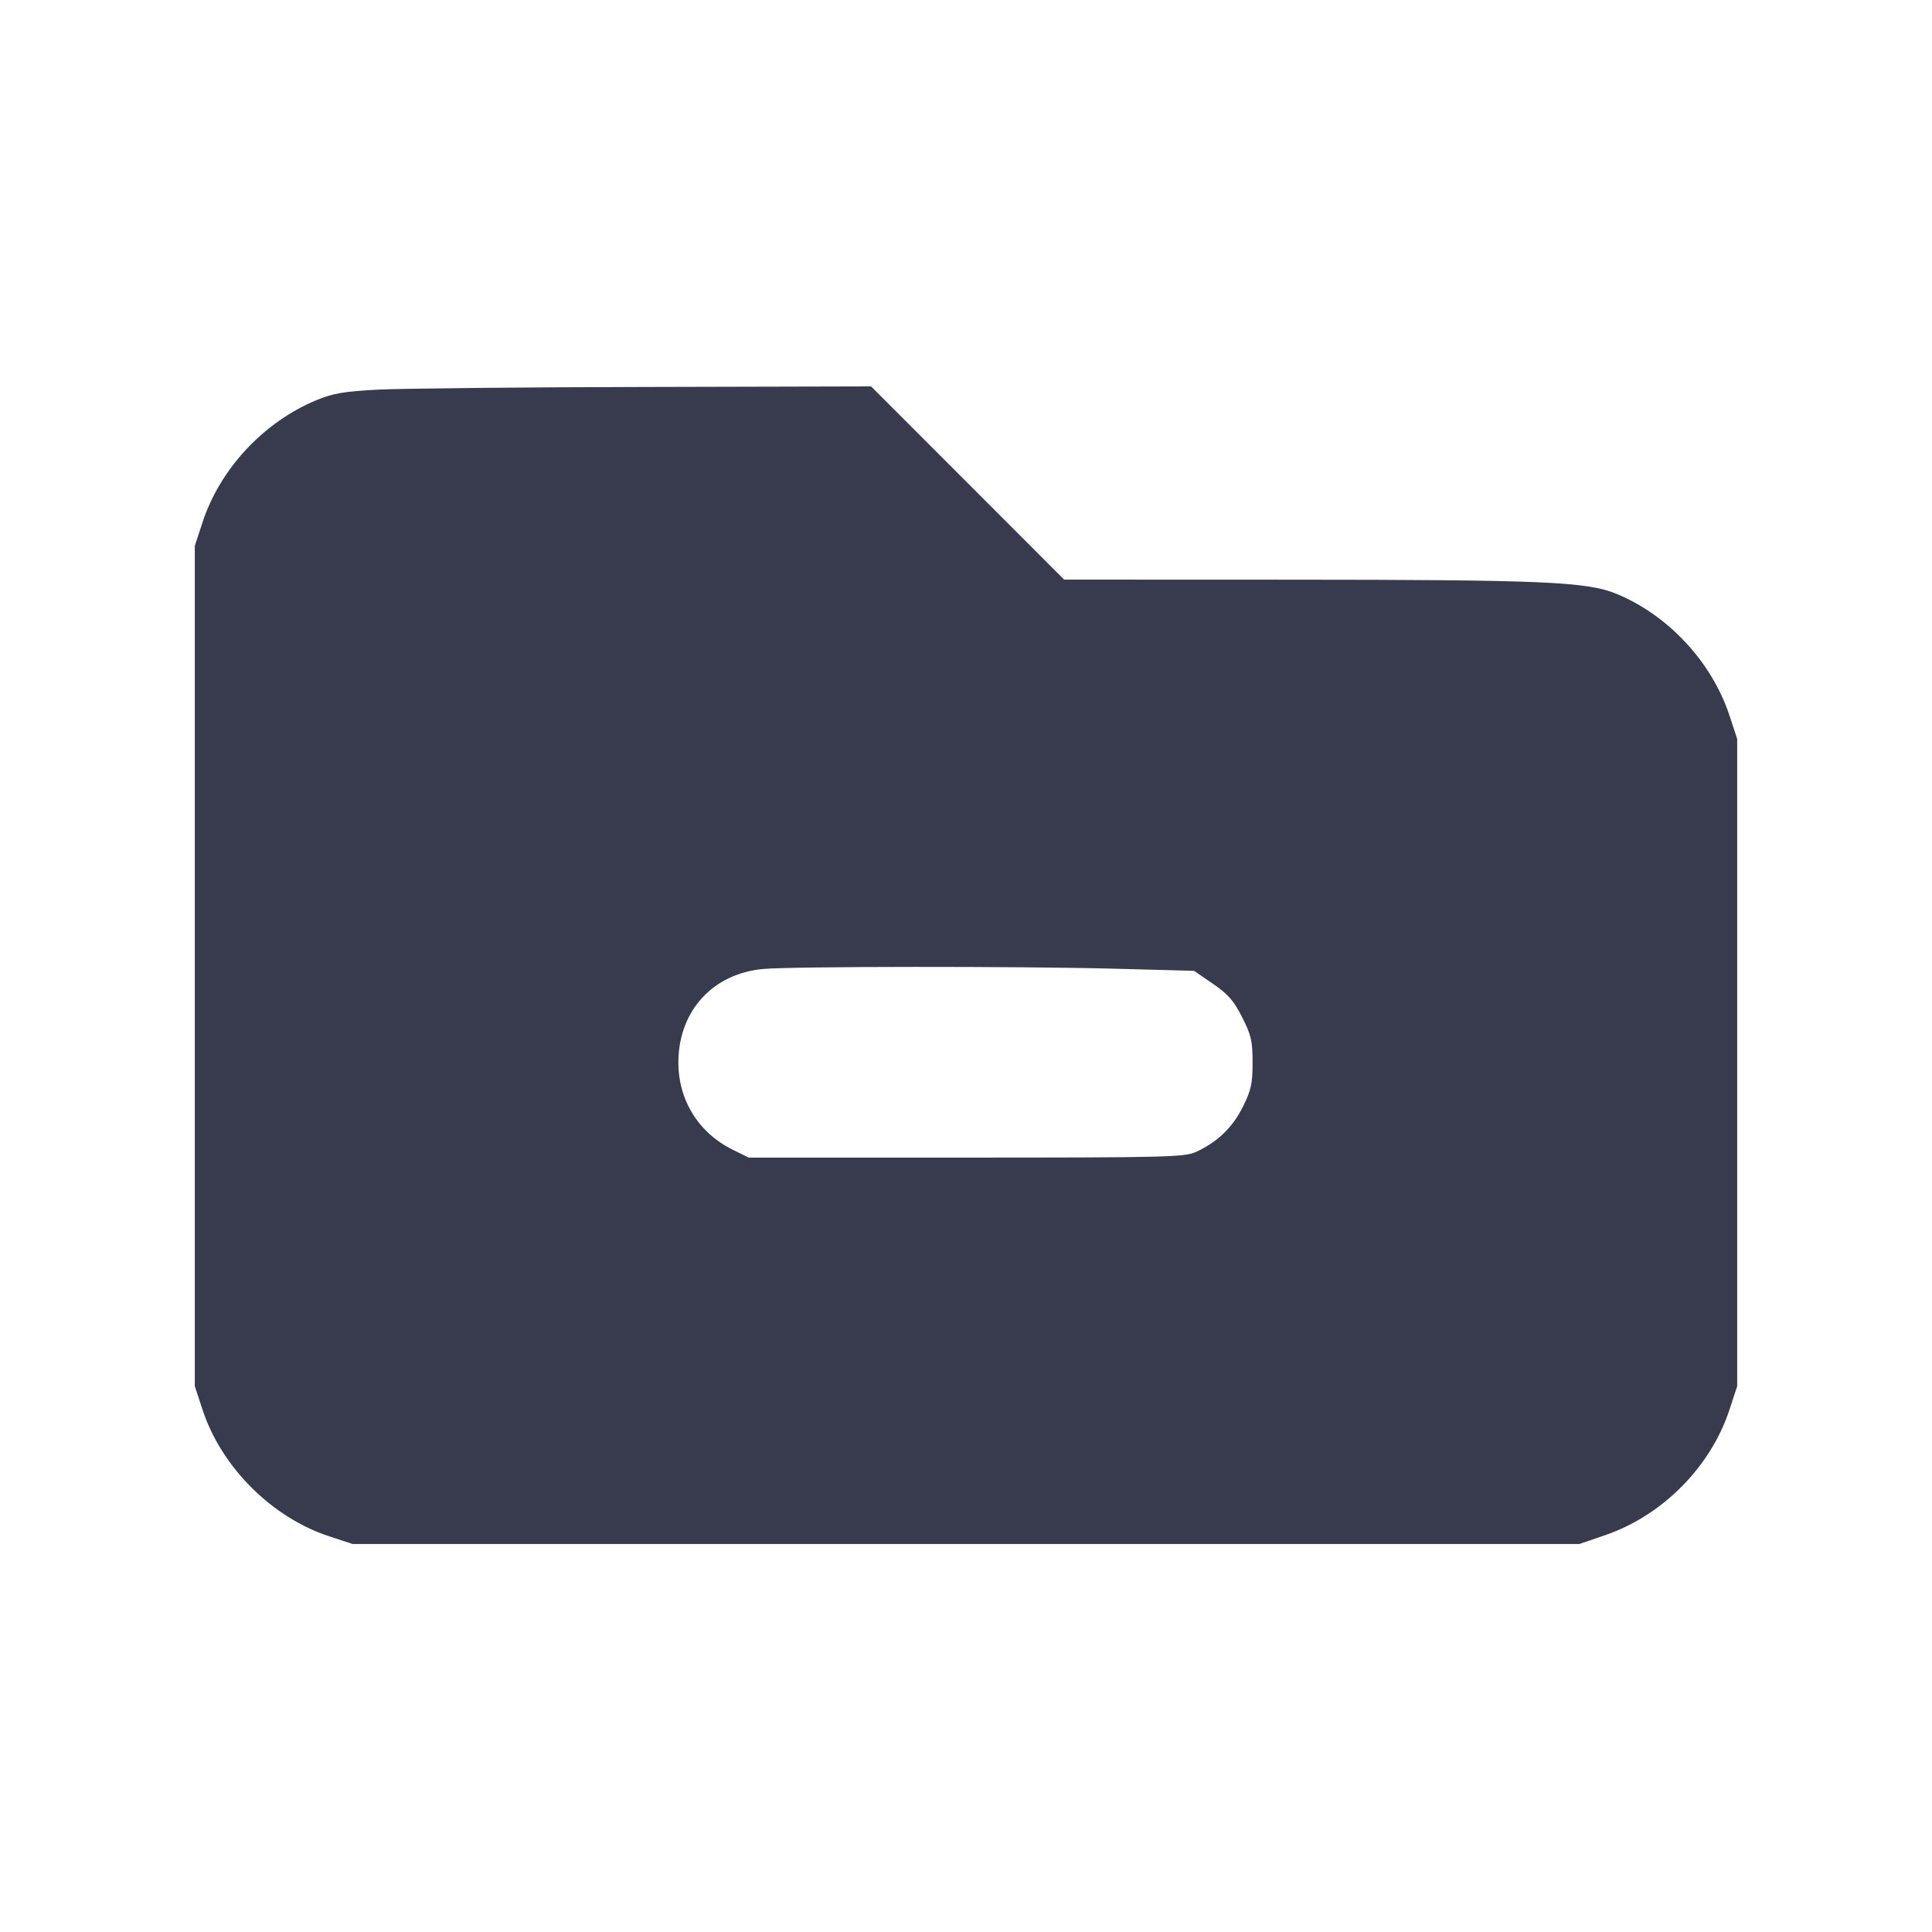
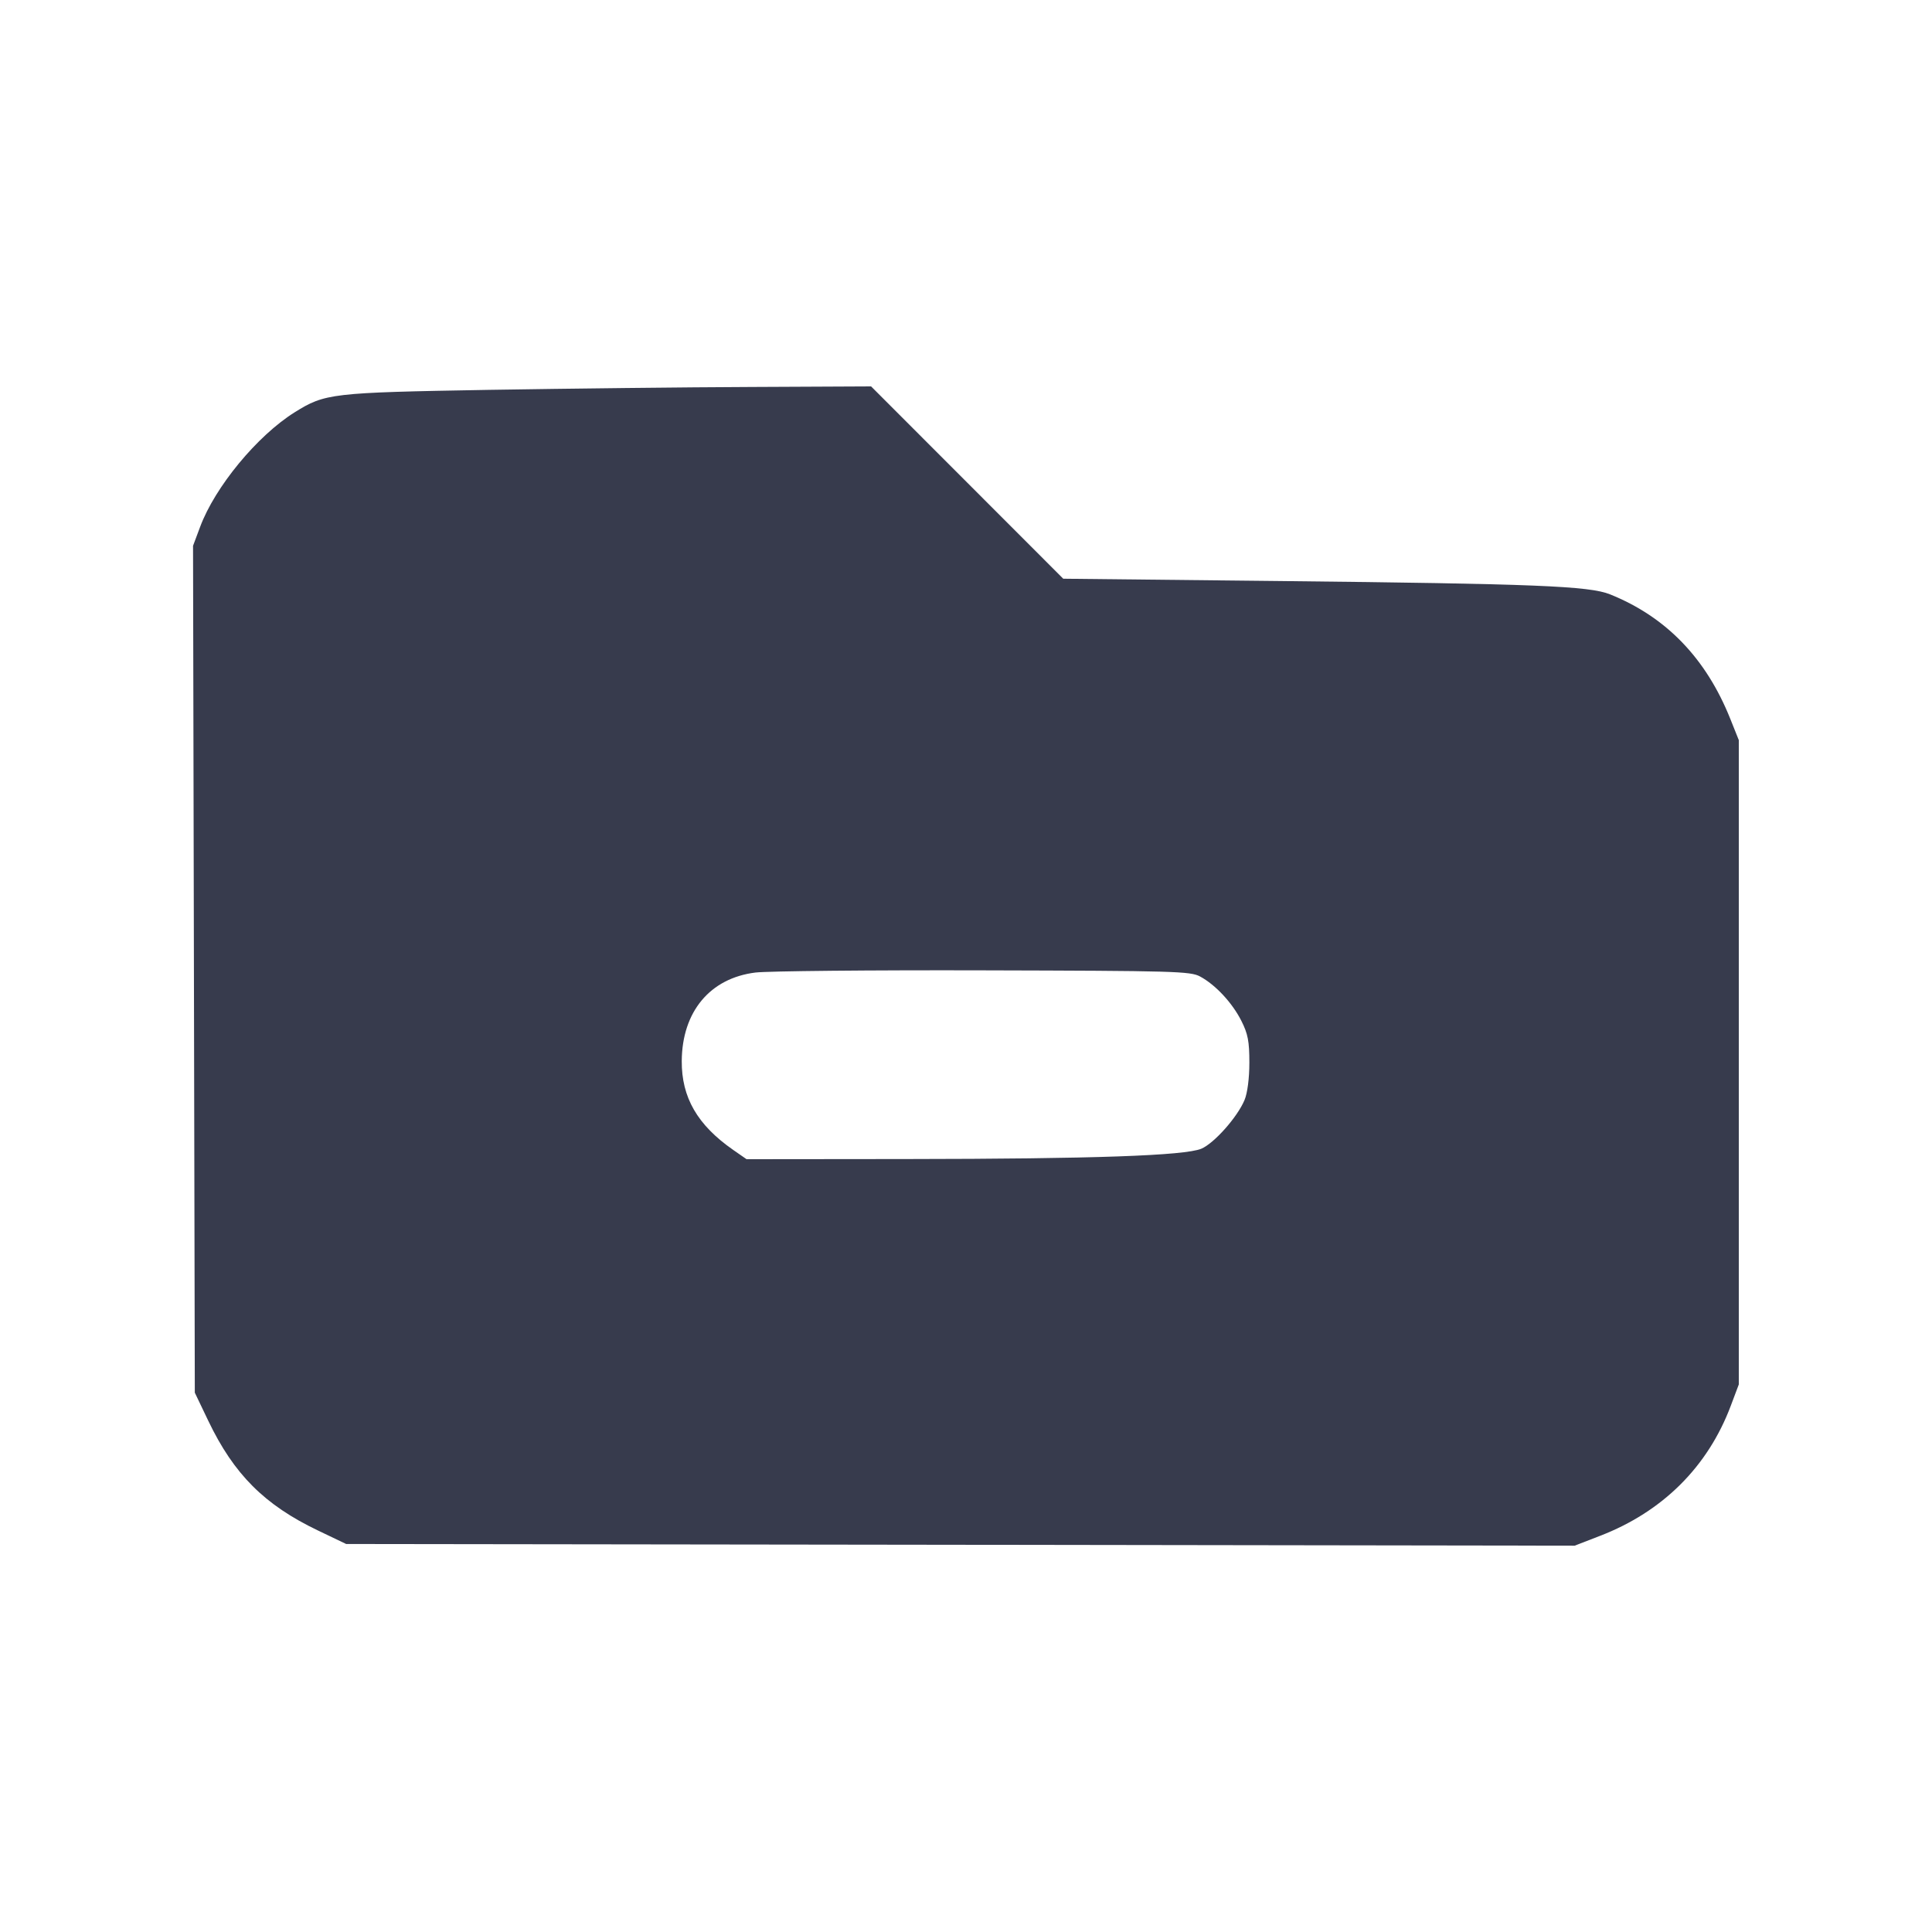
<svg xmlns="http://www.w3.org/2000/svg" width="24" height="24" viewBox="0 0 24 24" fill="none">
-   <path d="M4.700 4.840 C 4.274 4.862,4.135 4.886,3.933 4.970 C 3.277 5.242,2.736 5.820,2.517 6.485 L 2.420 6.780 2.420 12.000 L 2.420 17.220 2.517 17.515 C 2.751 18.225,3.375 18.849,4.085 19.083 L 4.380 19.180 12.000 19.180 L 19.620 19.180 19.941 19.070 C 20.652 18.826,21.250 18.222,21.483 17.515 L 21.580 17.220 21.580 13.200 L 21.580 9.180 21.483 8.885 C 21.264 8.222,20.718 7.636,20.073 7.374 C 19.709 7.226,19.157 7.202,16.020 7.201 L 13.219 7.200 12.020 6.000 L 10.821 4.800 8.020 4.807 C 6.480 4.810,4.986 4.825,4.700 4.840 M13.866 12.034 L 14.833 12.060 15.066 12.220 C 15.254 12.348,15.326 12.431,15.430 12.636 C 15.543 12.859,15.560 12.932,15.560 13.200 C 15.560 13.463,15.542 13.543,15.438 13.752 C 15.309 14.009,15.120 14.190,14.854 14.311 C 14.713 14.374,14.477 14.380,12.000 14.380 L 9.300 14.380 9.106 14.284 C 8.674 14.072,8.421 13.660,8.427 13.180 C 8.436 12.552,8.858 12.094,9.480 12.037 C 9.837 12.004,12.685 12.002,13.866 12.034 " fill="#373B4D" stroke="none" fill-rule="evenodd" />
+   <path d="M6.071 4.843 C 4.114 4.877,4.038 4.886,3.660 5.122 C 3.195 5.413,2.671 6.048,2.486 6.545 L 2.398 6.780 2.409 12.040 L 2.420 17.300 2.587 17.649 C 2.905 18.314,3.286 18.695,3.951 19.013 L 4.300 19.180 11.930 19.190 L 19.561 19.201 19.876 19.079 C 20.654 18.779,21.215 18.221,21.500 17.464 L 21.600 17.198 21.600 13.196 L 21.600 9.194 21.494 8.929 C 21.193 8.177,20.697 7.663,20.000 7.383 C 19.742 7.279,19.062 7.252,15.914 7.218 L 13.208 7.189 12.014 5.994 L 10.821 4.800 9.340 4.807 C 8.526 4.810,7.055 4.827,6.071 4.843 M14.909 12.131 C 15.101 12.235,15.307 12.457,15.420 12.680 C 15.502 12.842,15.520 12.935,15.520 13.200 C 15.520 13.395,15.496 13.579,15.460 13.665 C 15.371 13.878,15.082 14.203,14.923 14.270 C 14.716 14.356,13.577 14.396,11.267 14.398 L 9.274 14.400 9.107 14.284 C 8.664 13.975,8.466 13.633,8.469 13.180 C 8.473 12.567,8.821 12.150,9.386 12.081 C 9.537 12.063,10.812 12.050,12.220 12.054 C 14.585 12.060,14.790 12.065,14.909 12.131 " fill="#373B4D" stroke="none" fill-rule="evenodd" />
</svg>
